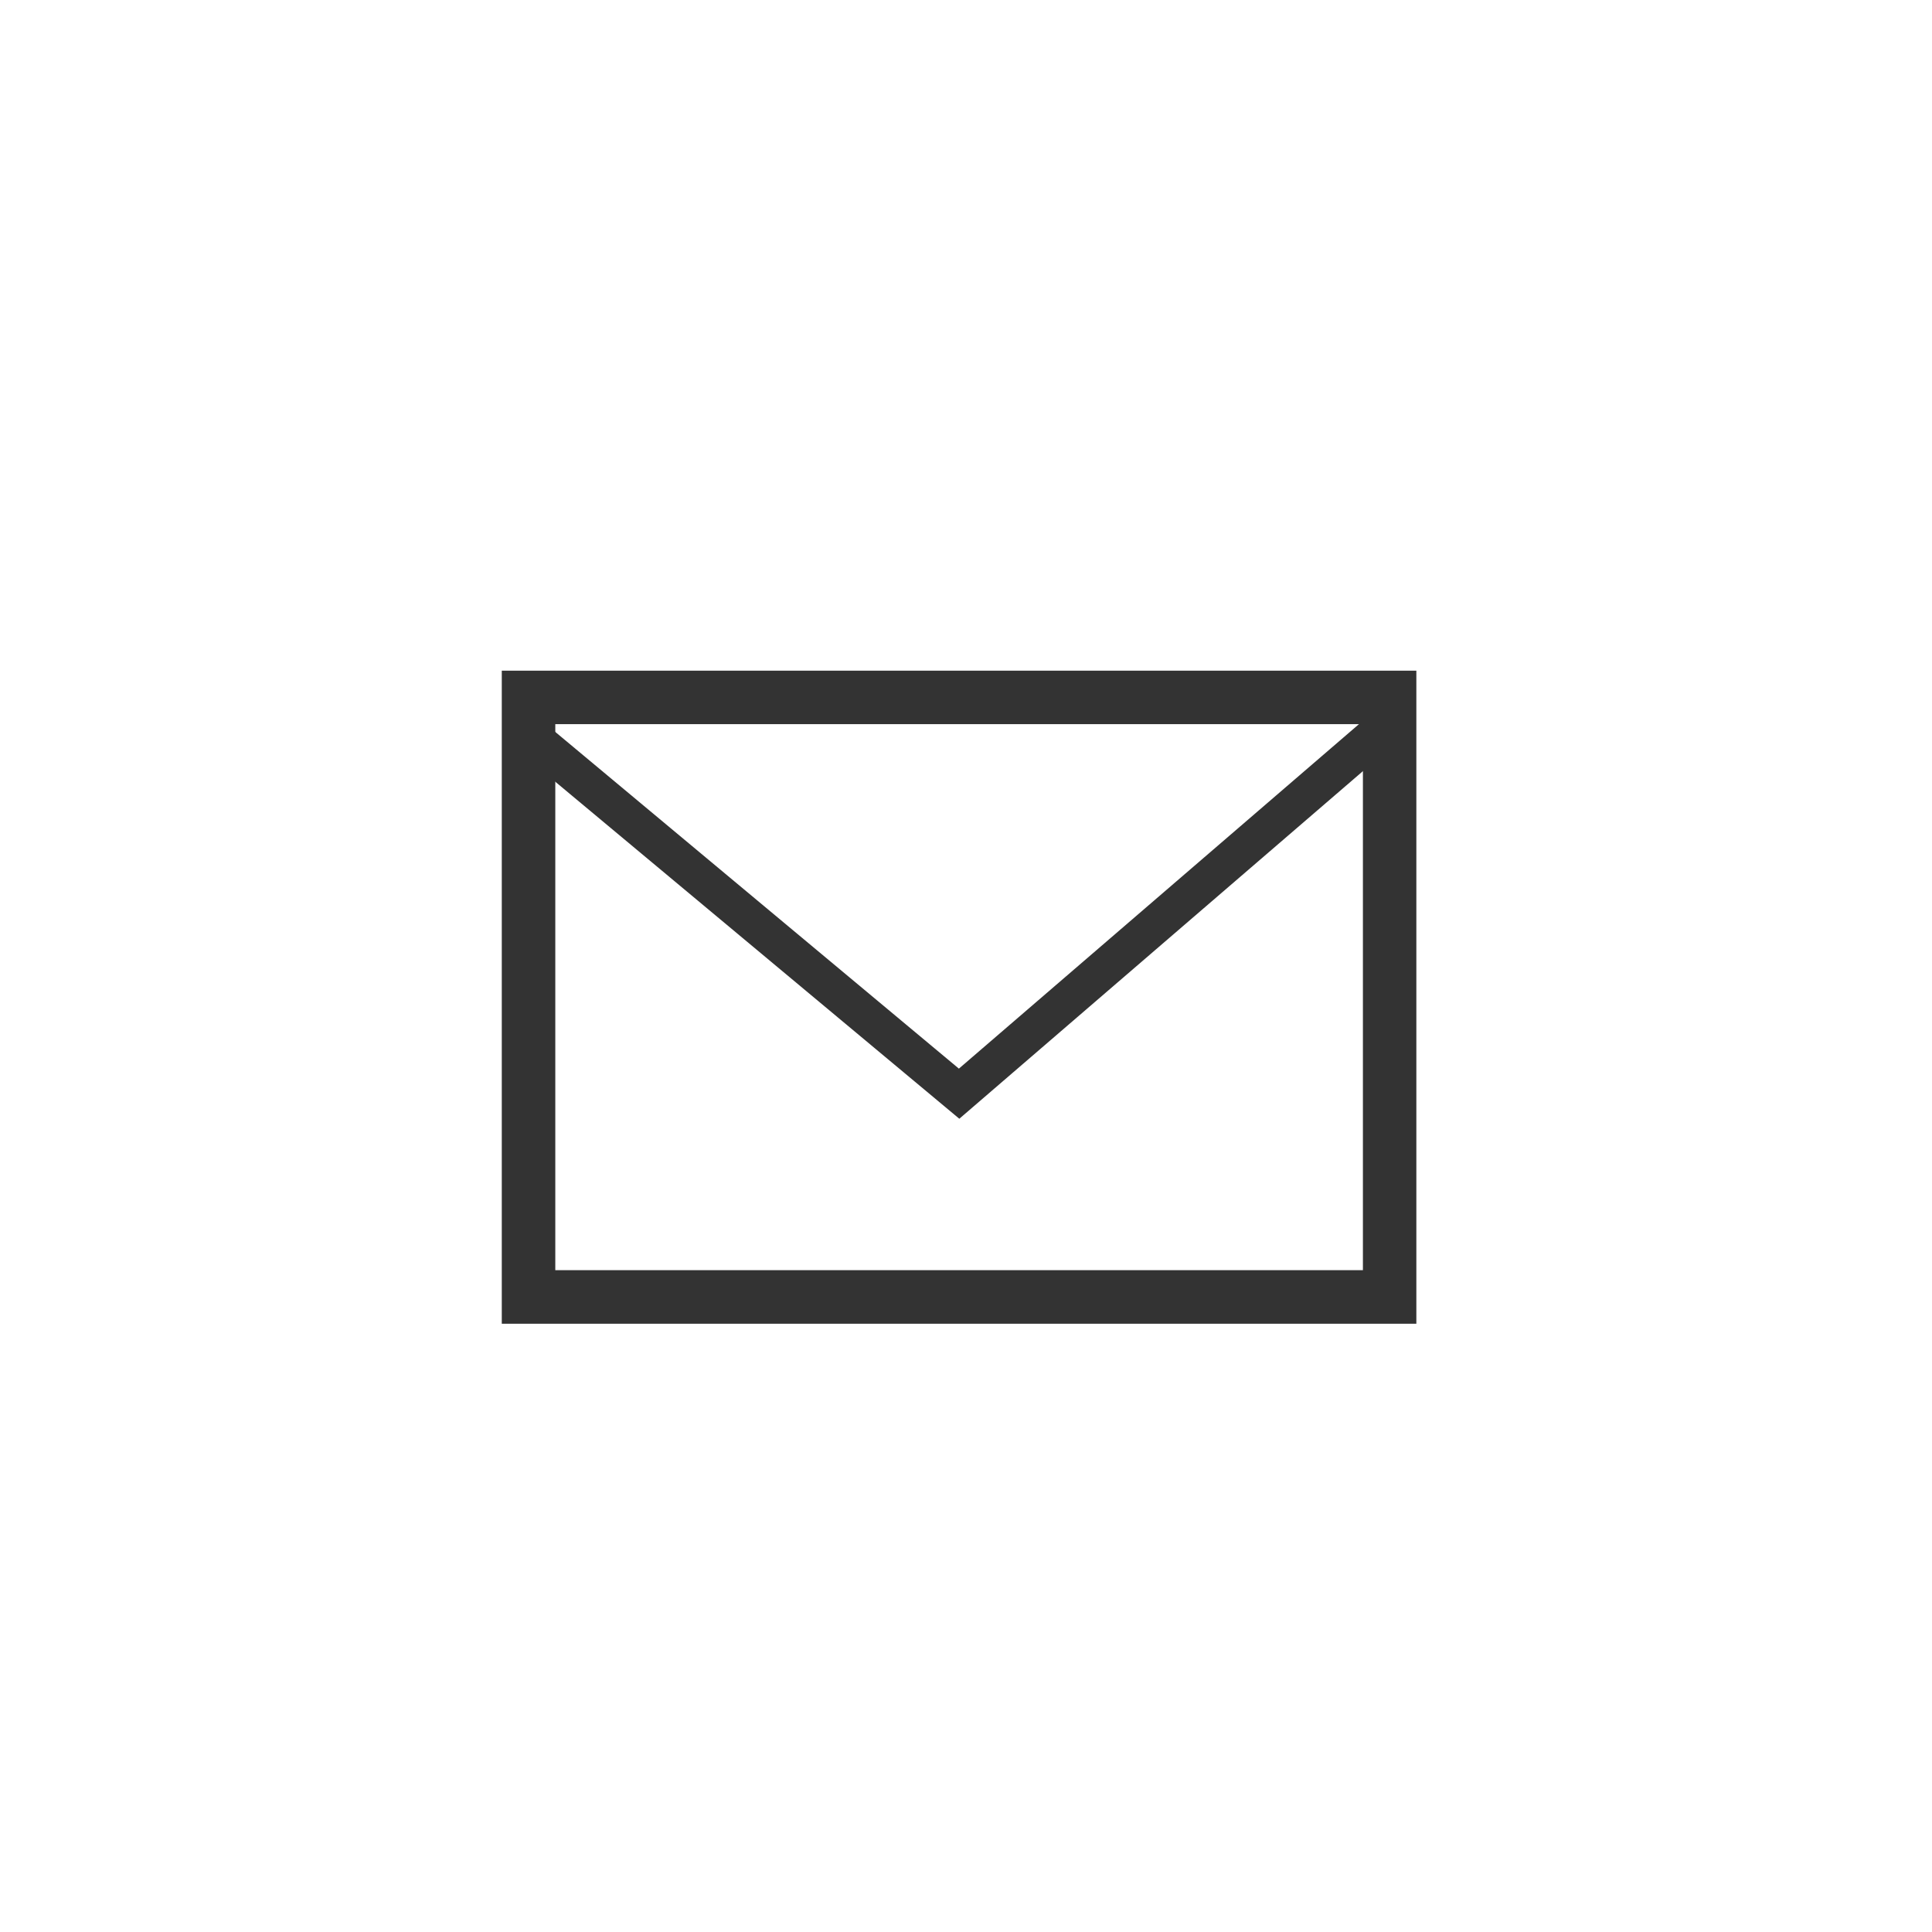
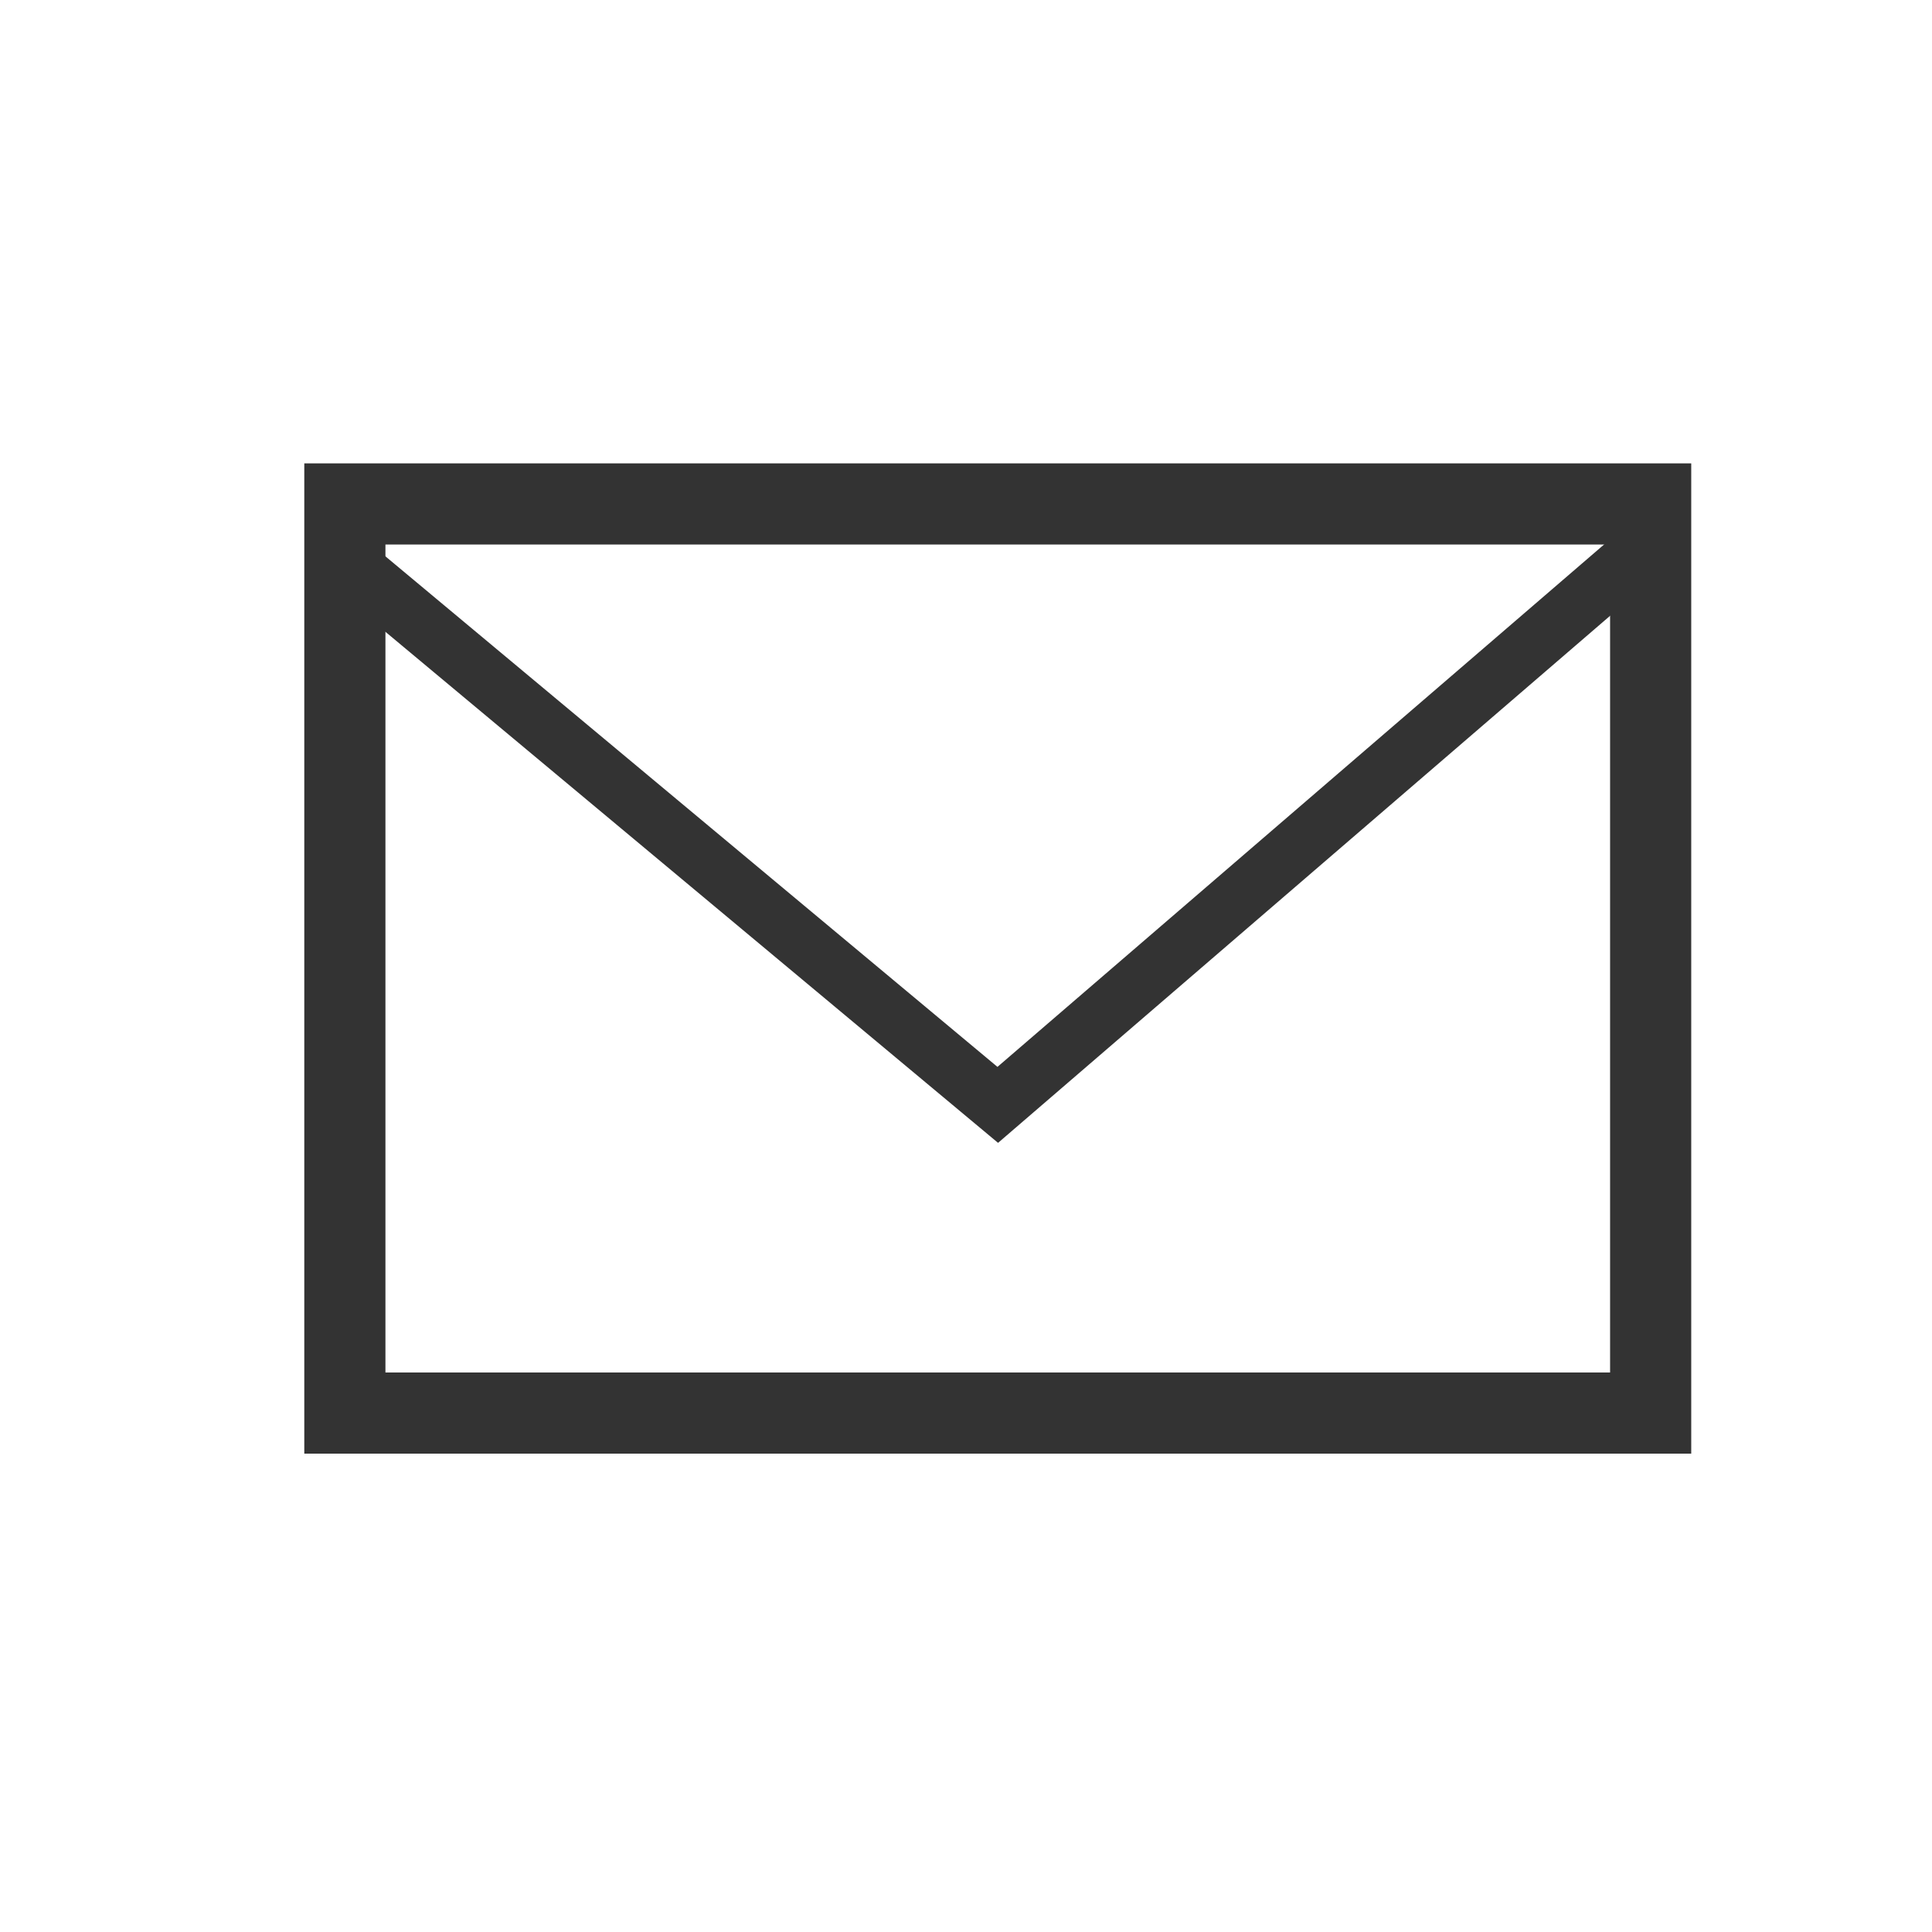
<svg xmlns="http://www.w3.org/2000/svg" version="1.1" id="Laag_1" x="0px" y="0px" width="50px" height="50px" viewBox="0 0 50 50" enable-background="new 0 0 50 50" xml:space="preserve">
  <g>
-     <g>
-       <path fill="#333333" d="M36.655,34.258H12.986V17.357h23.669V34.258z M14.371,32.872h20.901V18.741H14.371V32.872z" />
-     </g>
-     <g>
-       <polygon fill="#333333" points="24.827,28.953 13.362,19.39 13.995,18.629 24.816,27.656 35.642,18.334 36.286,19.084   " />
-     </g>
+     <rect x="8.925" y="13.042" fill="none" stroke="#333333" stroke-width="2.1" stroke-miterlimit="10" width="33.794" height="23.528" />
+     <polyline fill="none" stroke="#333333" stroke-width="1.5" stroke-miterlimit="10" points="8.925,14.499 25.822,28.594    42.719,14.043  " />
  </g>
</svg>
